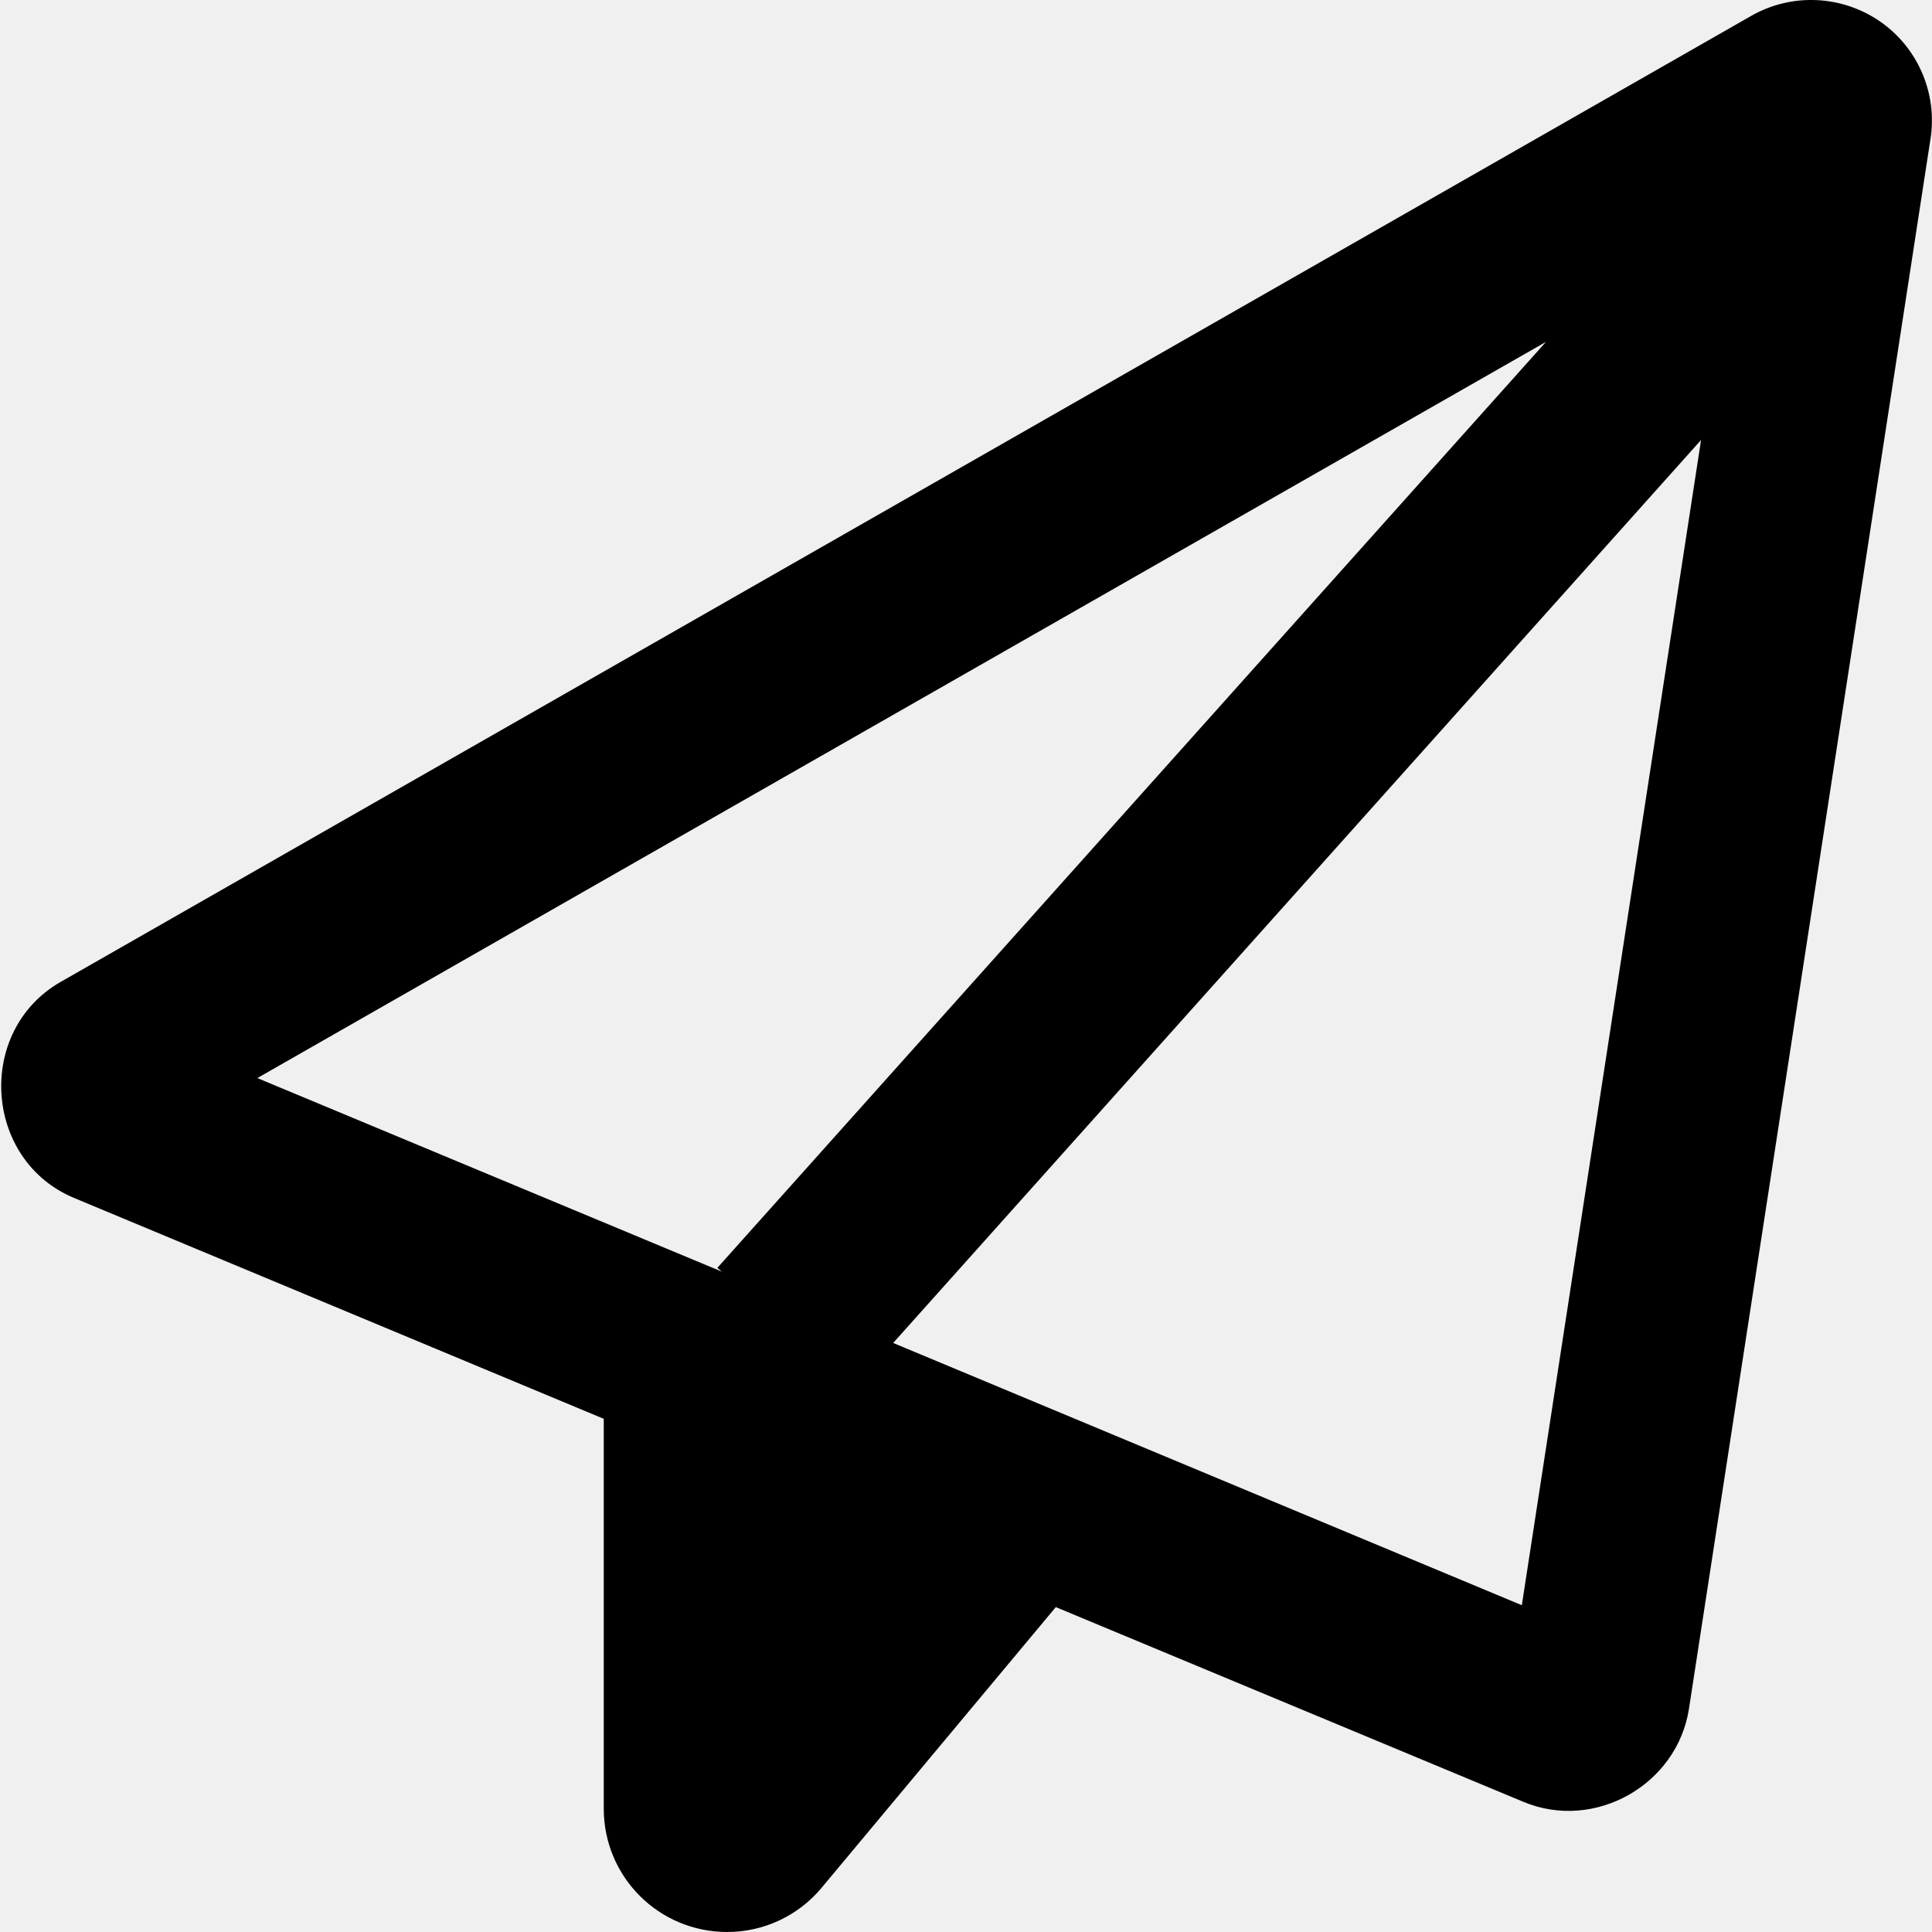
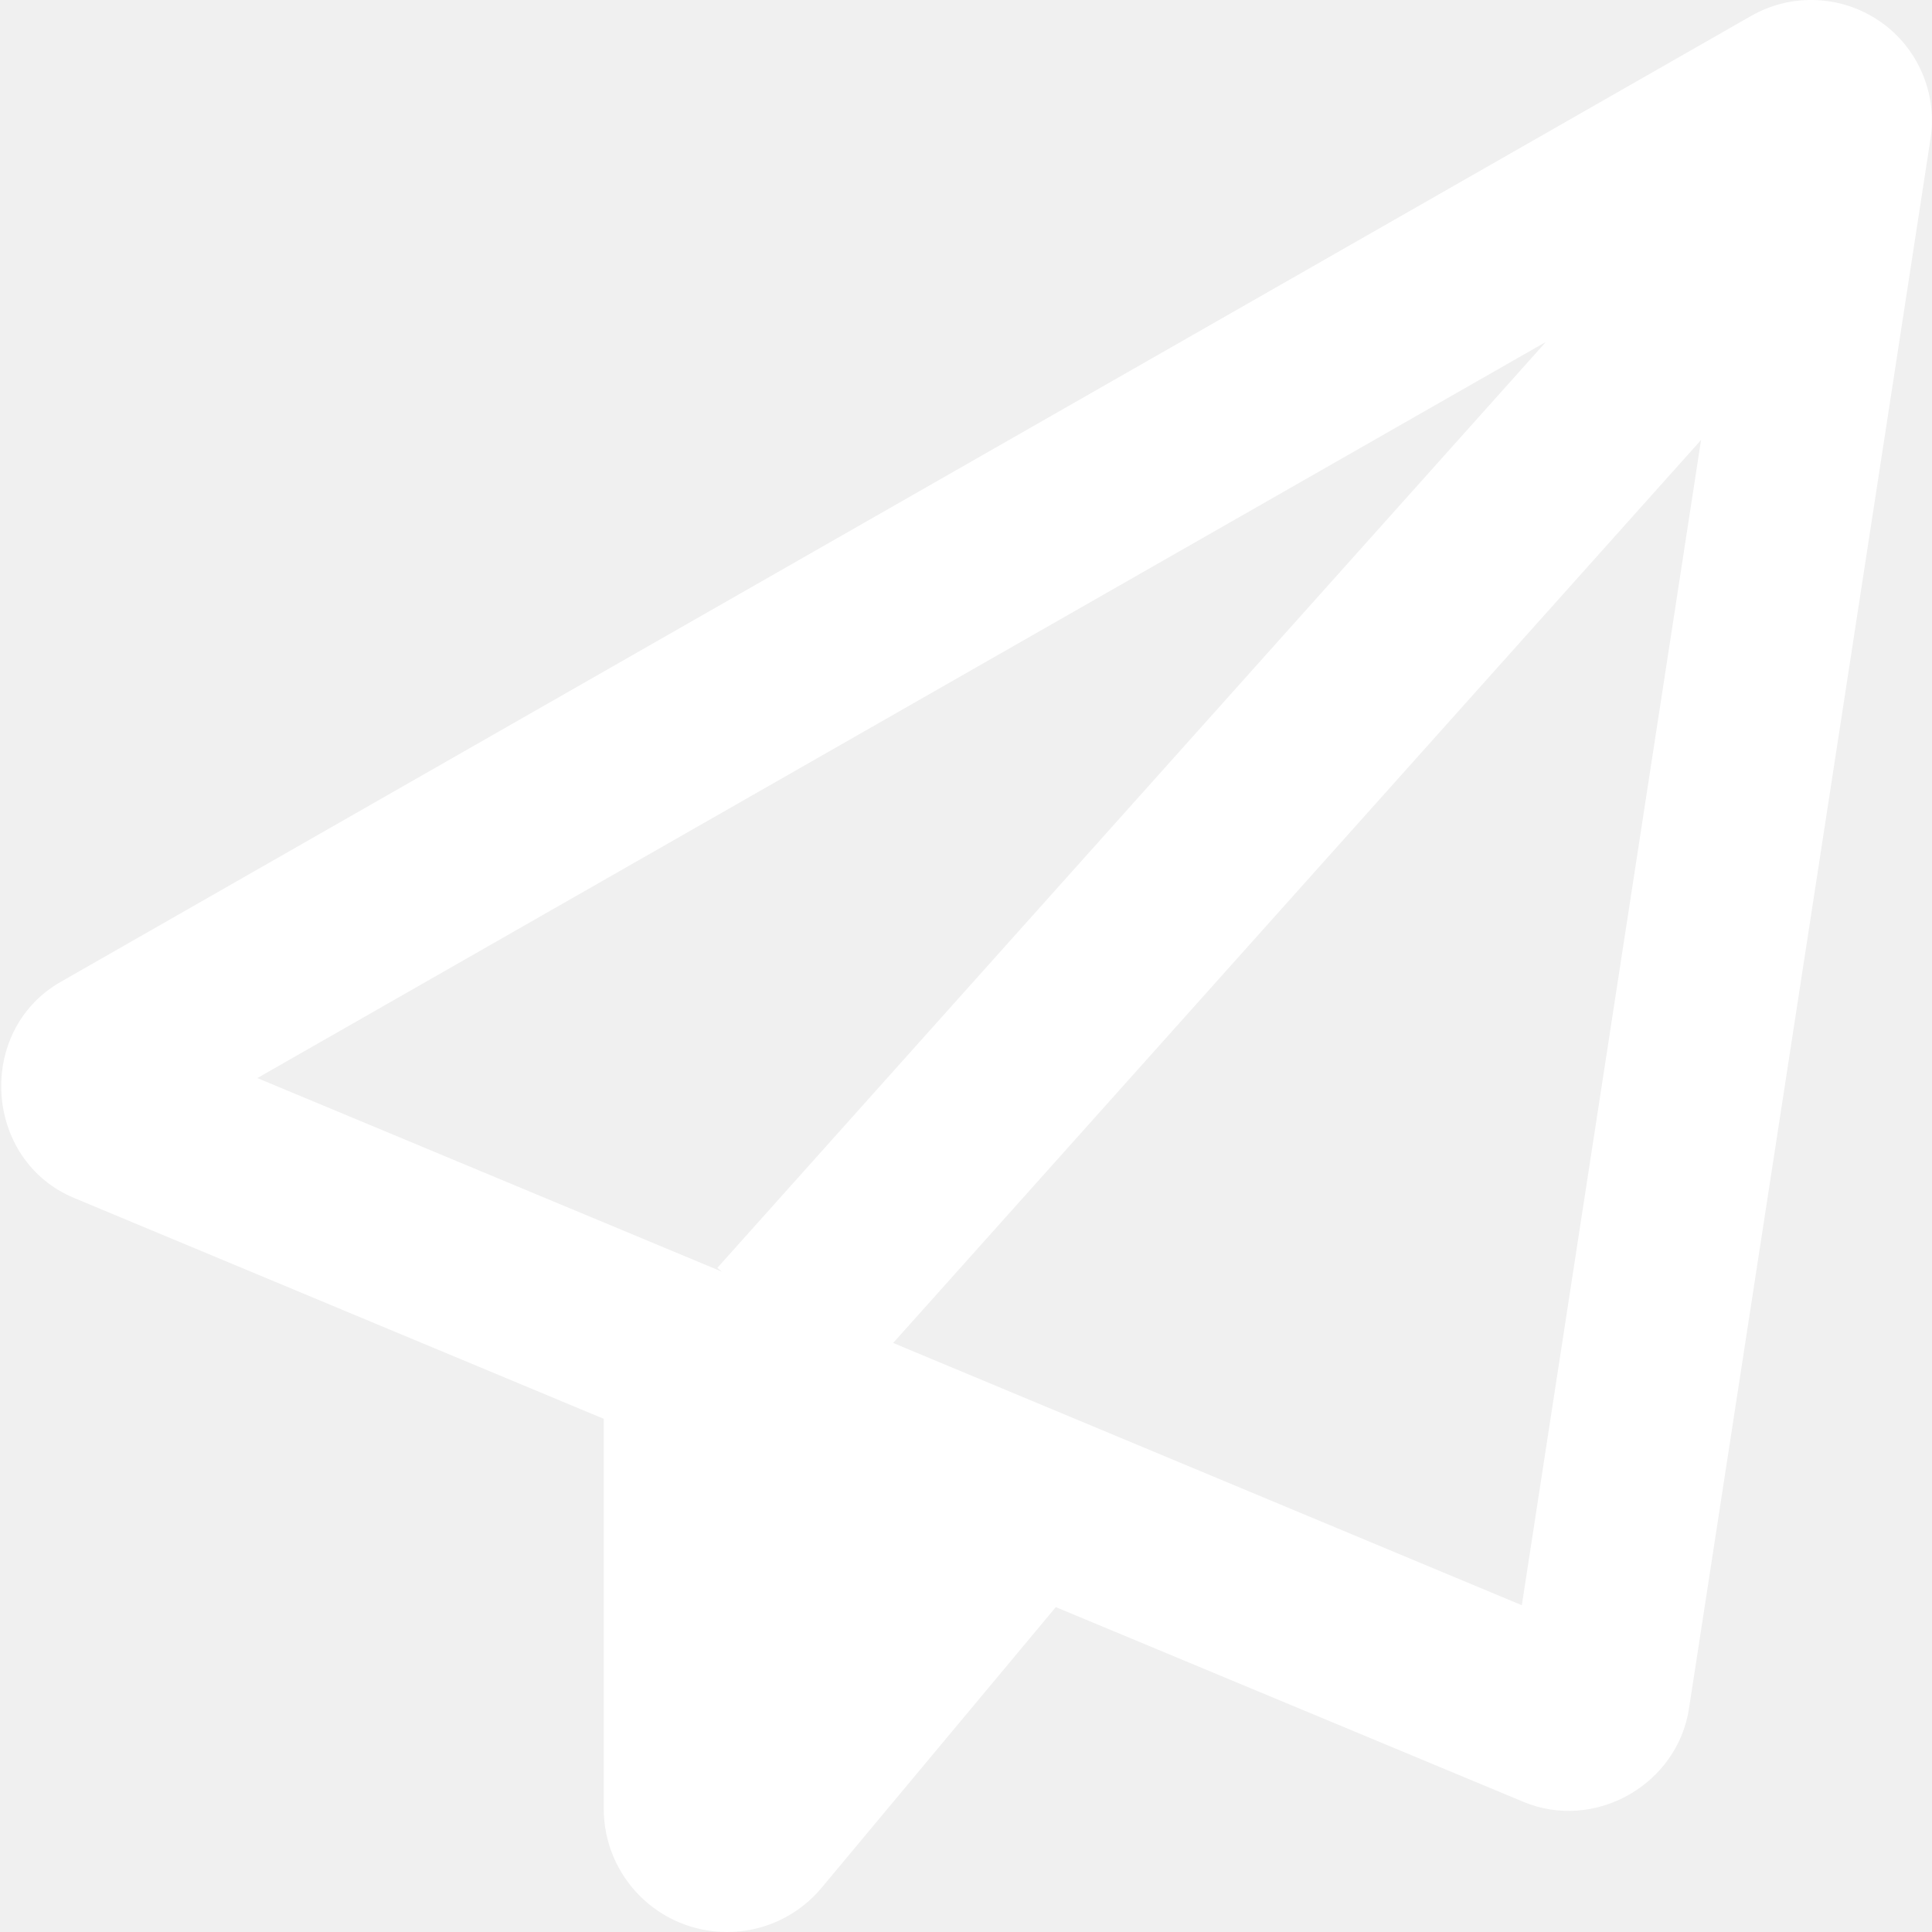
<svg xmlns="http://www.w3.org/2000/svg" viewBox="0 0 512 512">
-   <path d="M16.1 260.2c-22.6 12.9-20.5 47.3 3.6 57.3L160 376V479.3c0 18.1 14.6 32.7 32.7 32.7c9.7 0 18.9-4.3 25.1-11.8l62-74.3 123.9 51.6c18.9 7.9 40.8-4.5 43.9-24.7l64-416c1.9-12.1-3.4-24.3-13.5-31.2s-23.3-7.5-34-1.4l-448 256zm52.1 25.5L409.7 90.6 190.1 336l1.2 1L68.2 285.7zM403.3 425.4L236.7 355.9 450.8 116.6 403.3 425.4z" />
+   <path d="M16.1 260.2c-22.6 12.9-20.5 47.3 3.6 57.3L160 376V479.3c0 18.1 14.6 32.7 32.7 32.7c9.7 0 18.9-4.3 25.1-11.8l62-74.3 123.9 51.6c18.9 7.9 40.8-4.5 43.9-24.7l64-416c1.9-12.1-3.4-24.3-13.5-31.2s-23.3-7.5-34-1.4l-448 256zm52.1 25.5L409.7 90.6 190.1 336l1.2 1L68.2 285.7zM403.3 425.4L236.7 355.9 450.8 116.6 403.3 425.4z" fill="white" />
</svg>
